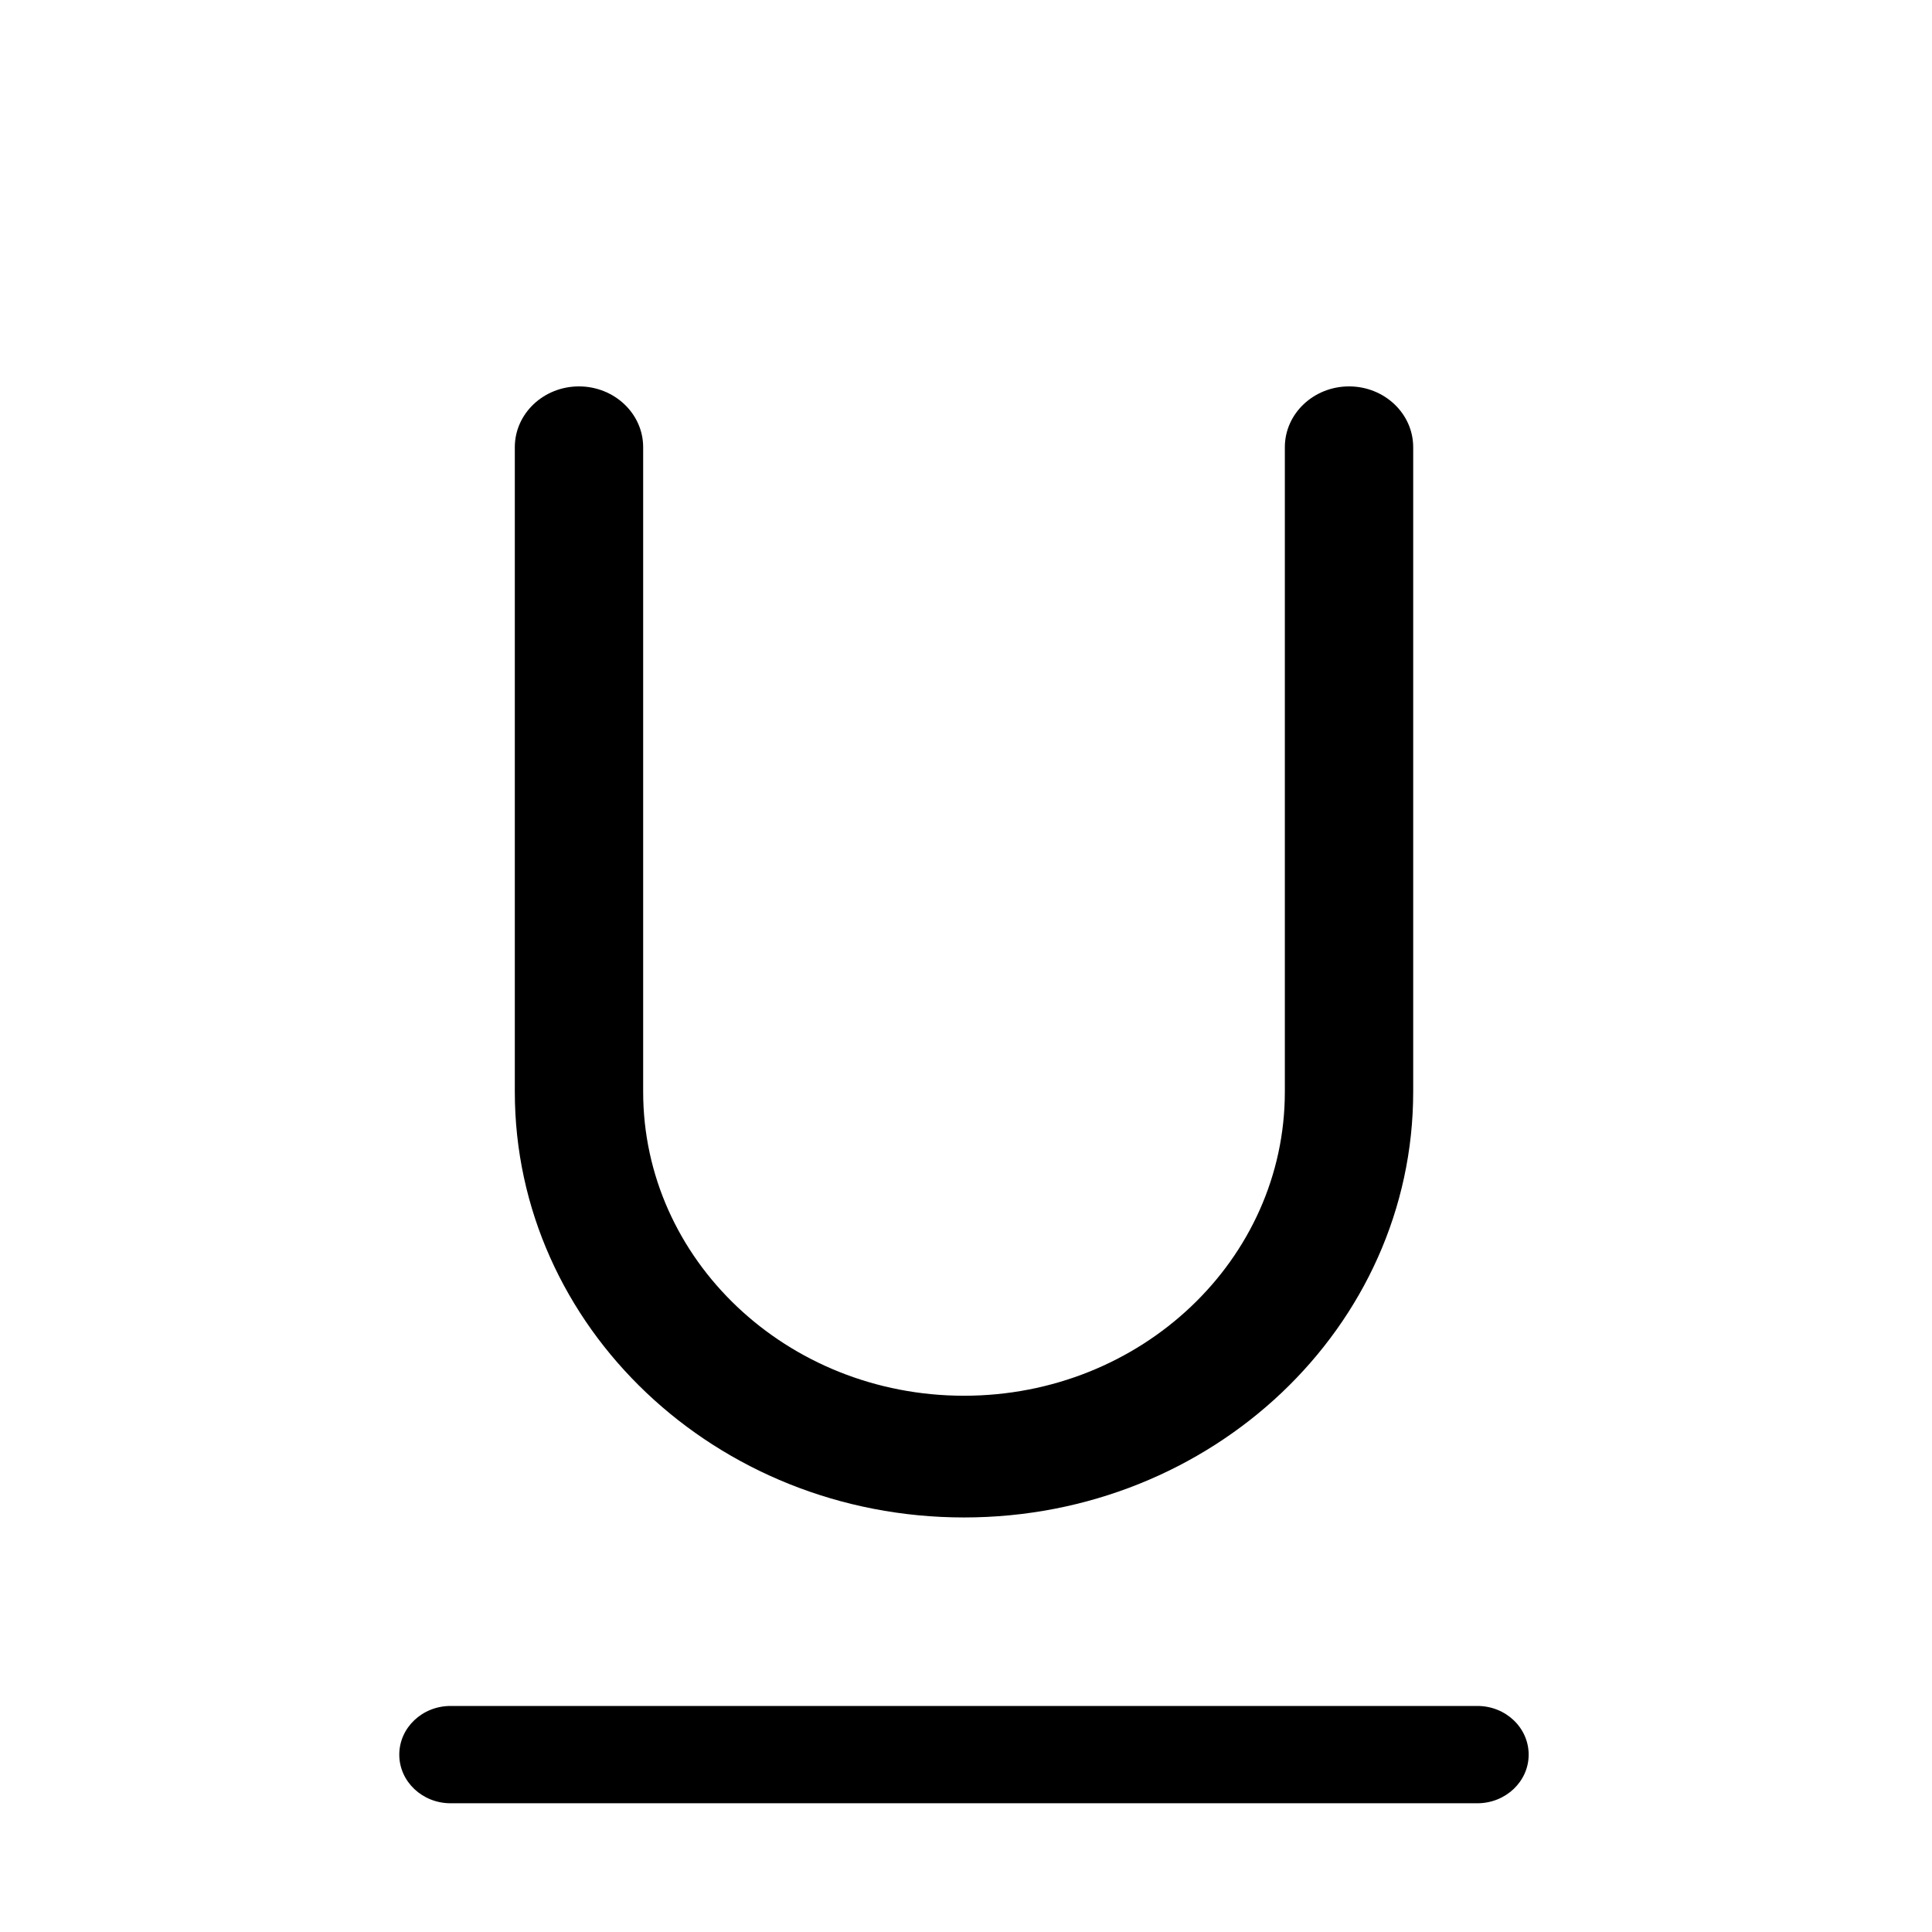
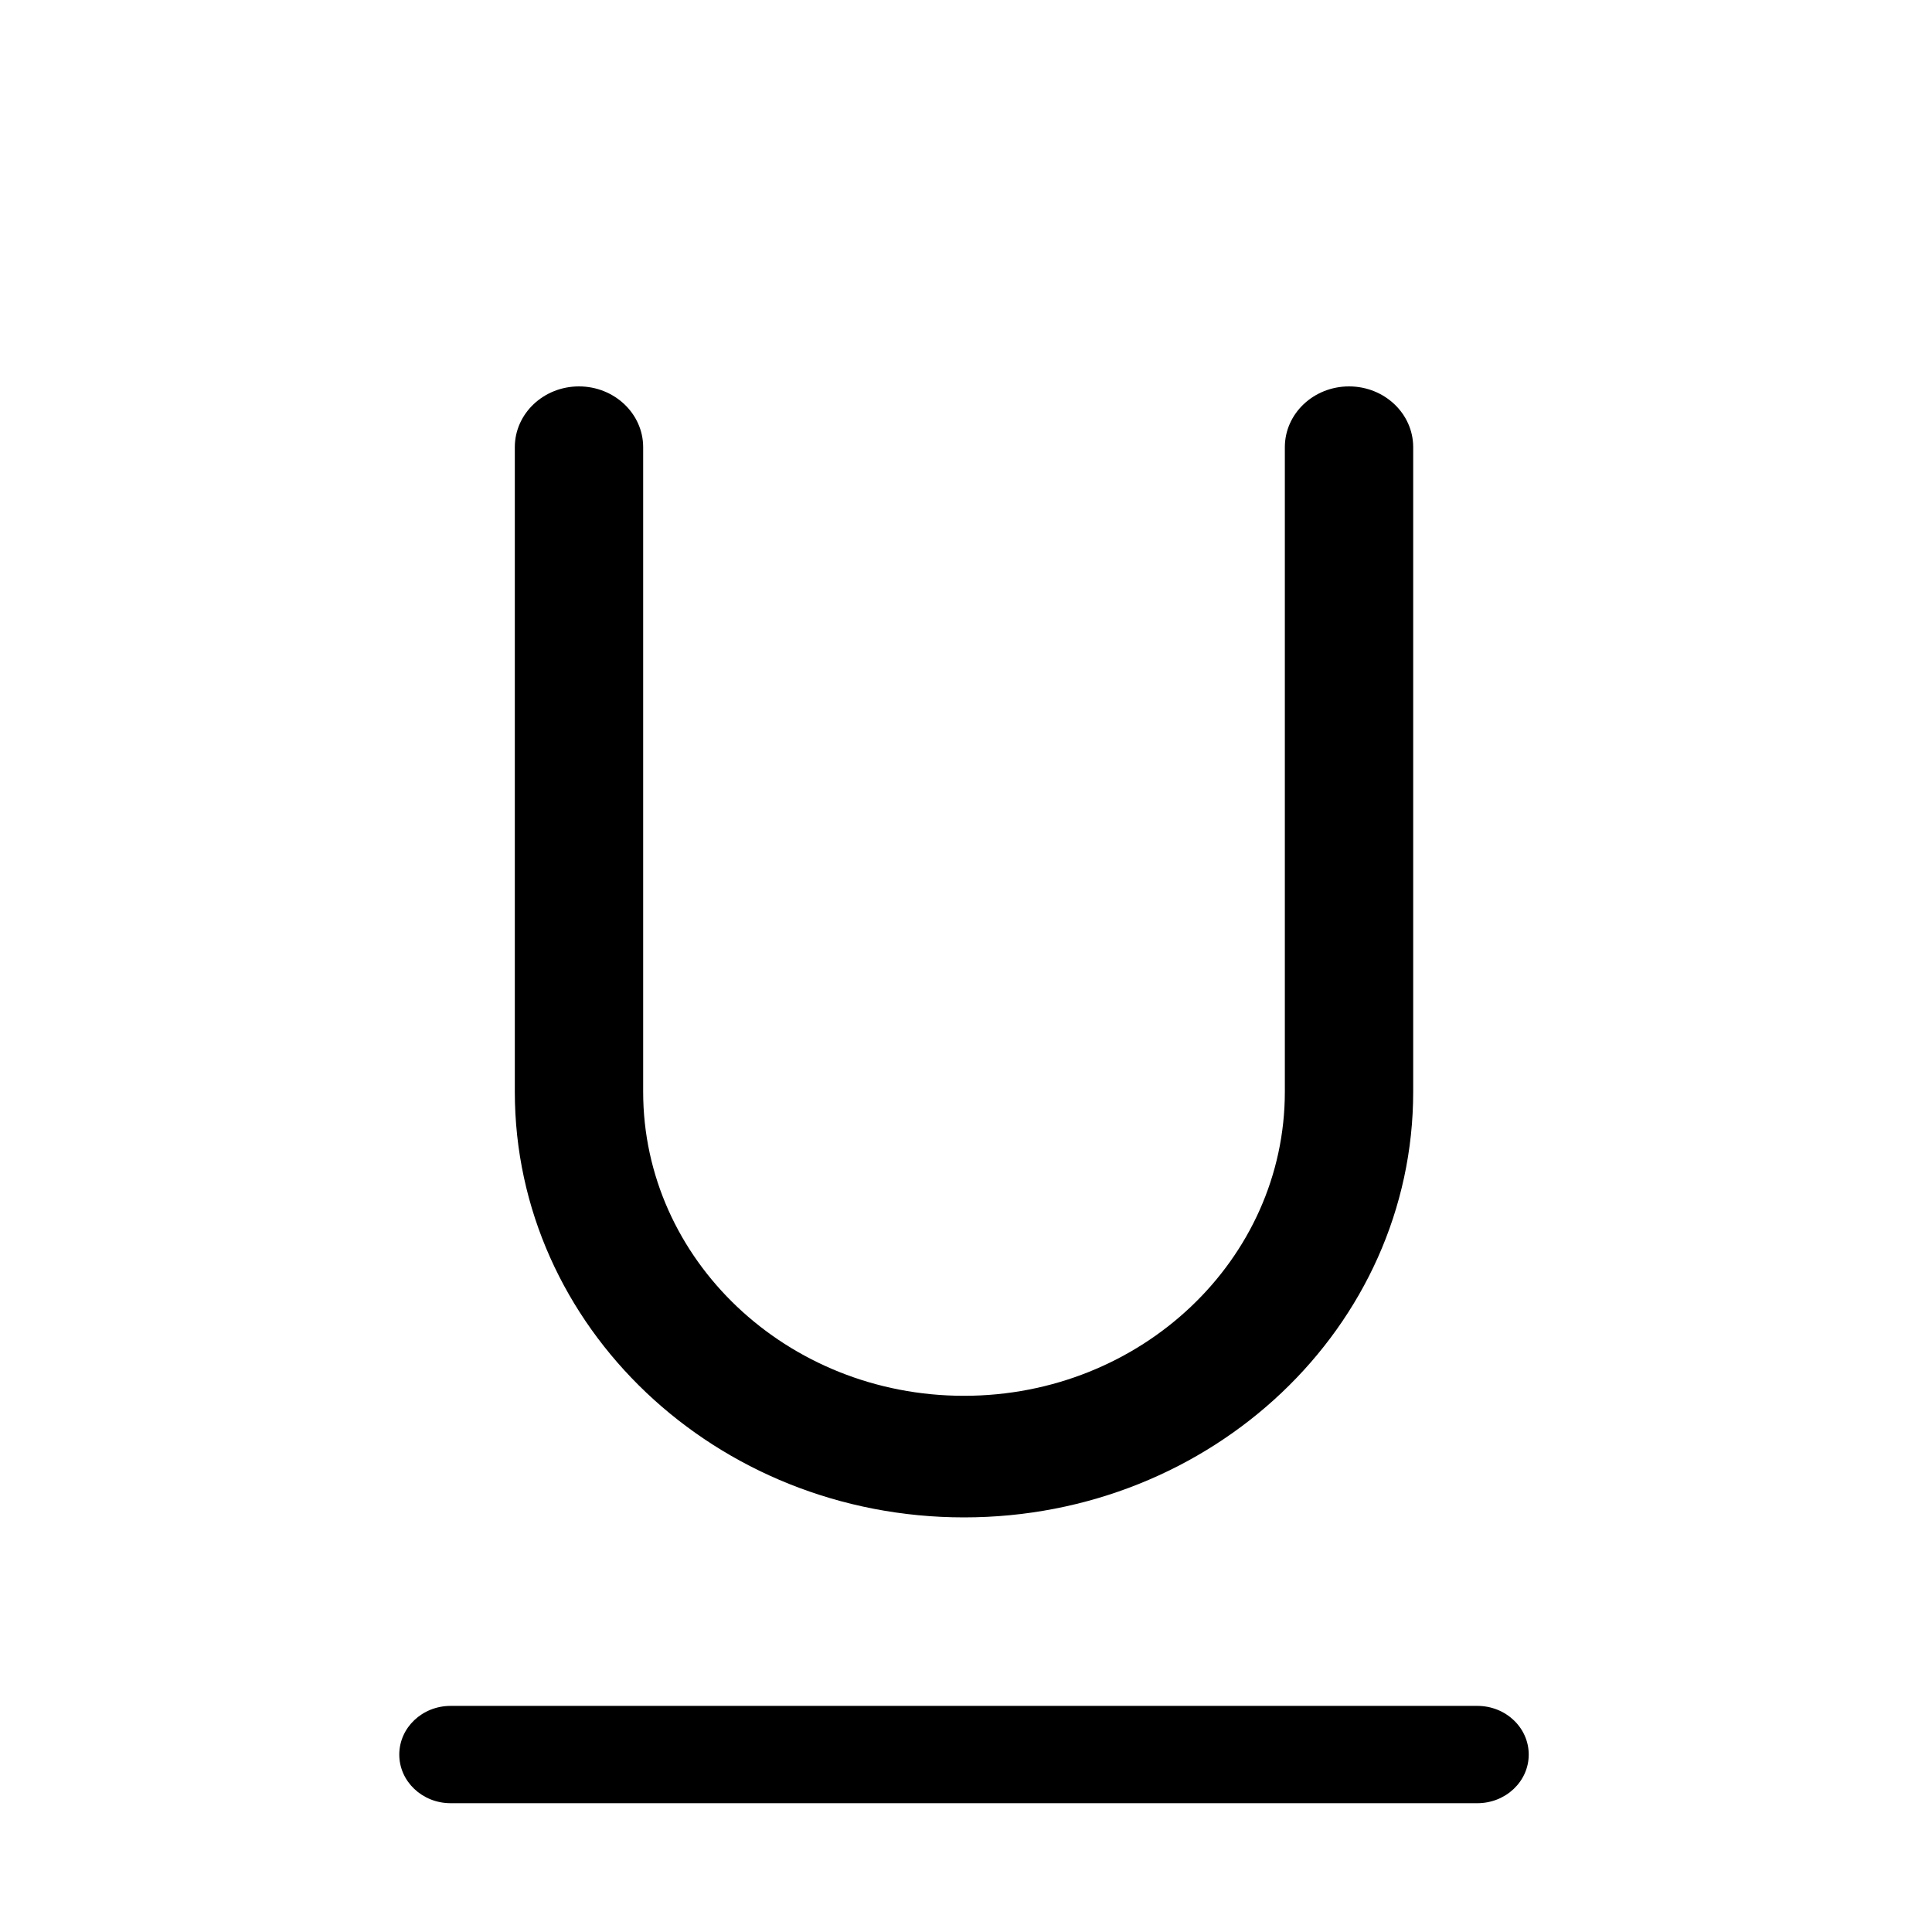
- <svg xmlns="http://www.w3.org/2000/svg" width="30" height="30" fill="none">
-   <path fill="#000" fill-rule="evenodd" d="M9.987 6.944C9.987 6.423 9.54 6 8.99 6s-.996.423-.996.944v10.009c0 3.65 3.123 6.61 6.975 6.61s6.975-2.96 6.975-6.61V6.944c0-.521-.446-.944-.996-.944s-.997.423-.997.944v10.009c0 2.607-2.23 4.72-4.982 4.72s-4.982-2.113-4.982-4.72zM6.997 26.49c-.44 0-.797.338-.797.756 0 .417.357.755.797.755H22.94c.44 0 .797-.338.797-.755 0-.418-.356-.756-.797-.756z" clip-rule="evenodd" style="fill:#000;fill-opacity:1" />
+ <svg xmlns="http://www.w3.org/2000/svg" width="30" height="30" viewBox="0 0 30 30" fill="none">
+   <path fill-rule="evenodd" clip-rule="evenodd" d="M9.987 6.944C9.987 6.423 9.54 6 8.99 6C8.44 6 7.994 6.423 7.994 6.944V16.953C7.994 20.603 11.117 23.562 14.969 23.562C18.821 23.562 21.944 20.603 21.944 16.953V6.944C21.944 6.423 21.498 6 20.948 6C20.397 6 19.951 6.423 19.951 6.944V16.953C19.951 19.56 17.72 21.674 14.969 21.674C12.217 21.674 9.987 19.56 9.987 16.953V6.944ZM6.997 26.489C6.557 26.489 6.2 26.827 6.2 27.245C6.2 27.662 6.557 28 6.997 28H22.94C23.381 28 23.738 27.662 23.738 27.245C23.738 26.827 23.381 26.489 22.94 26.489H6.997Z" fill="black" style="fill:black;fill-opacity:1;" />
</svg>
